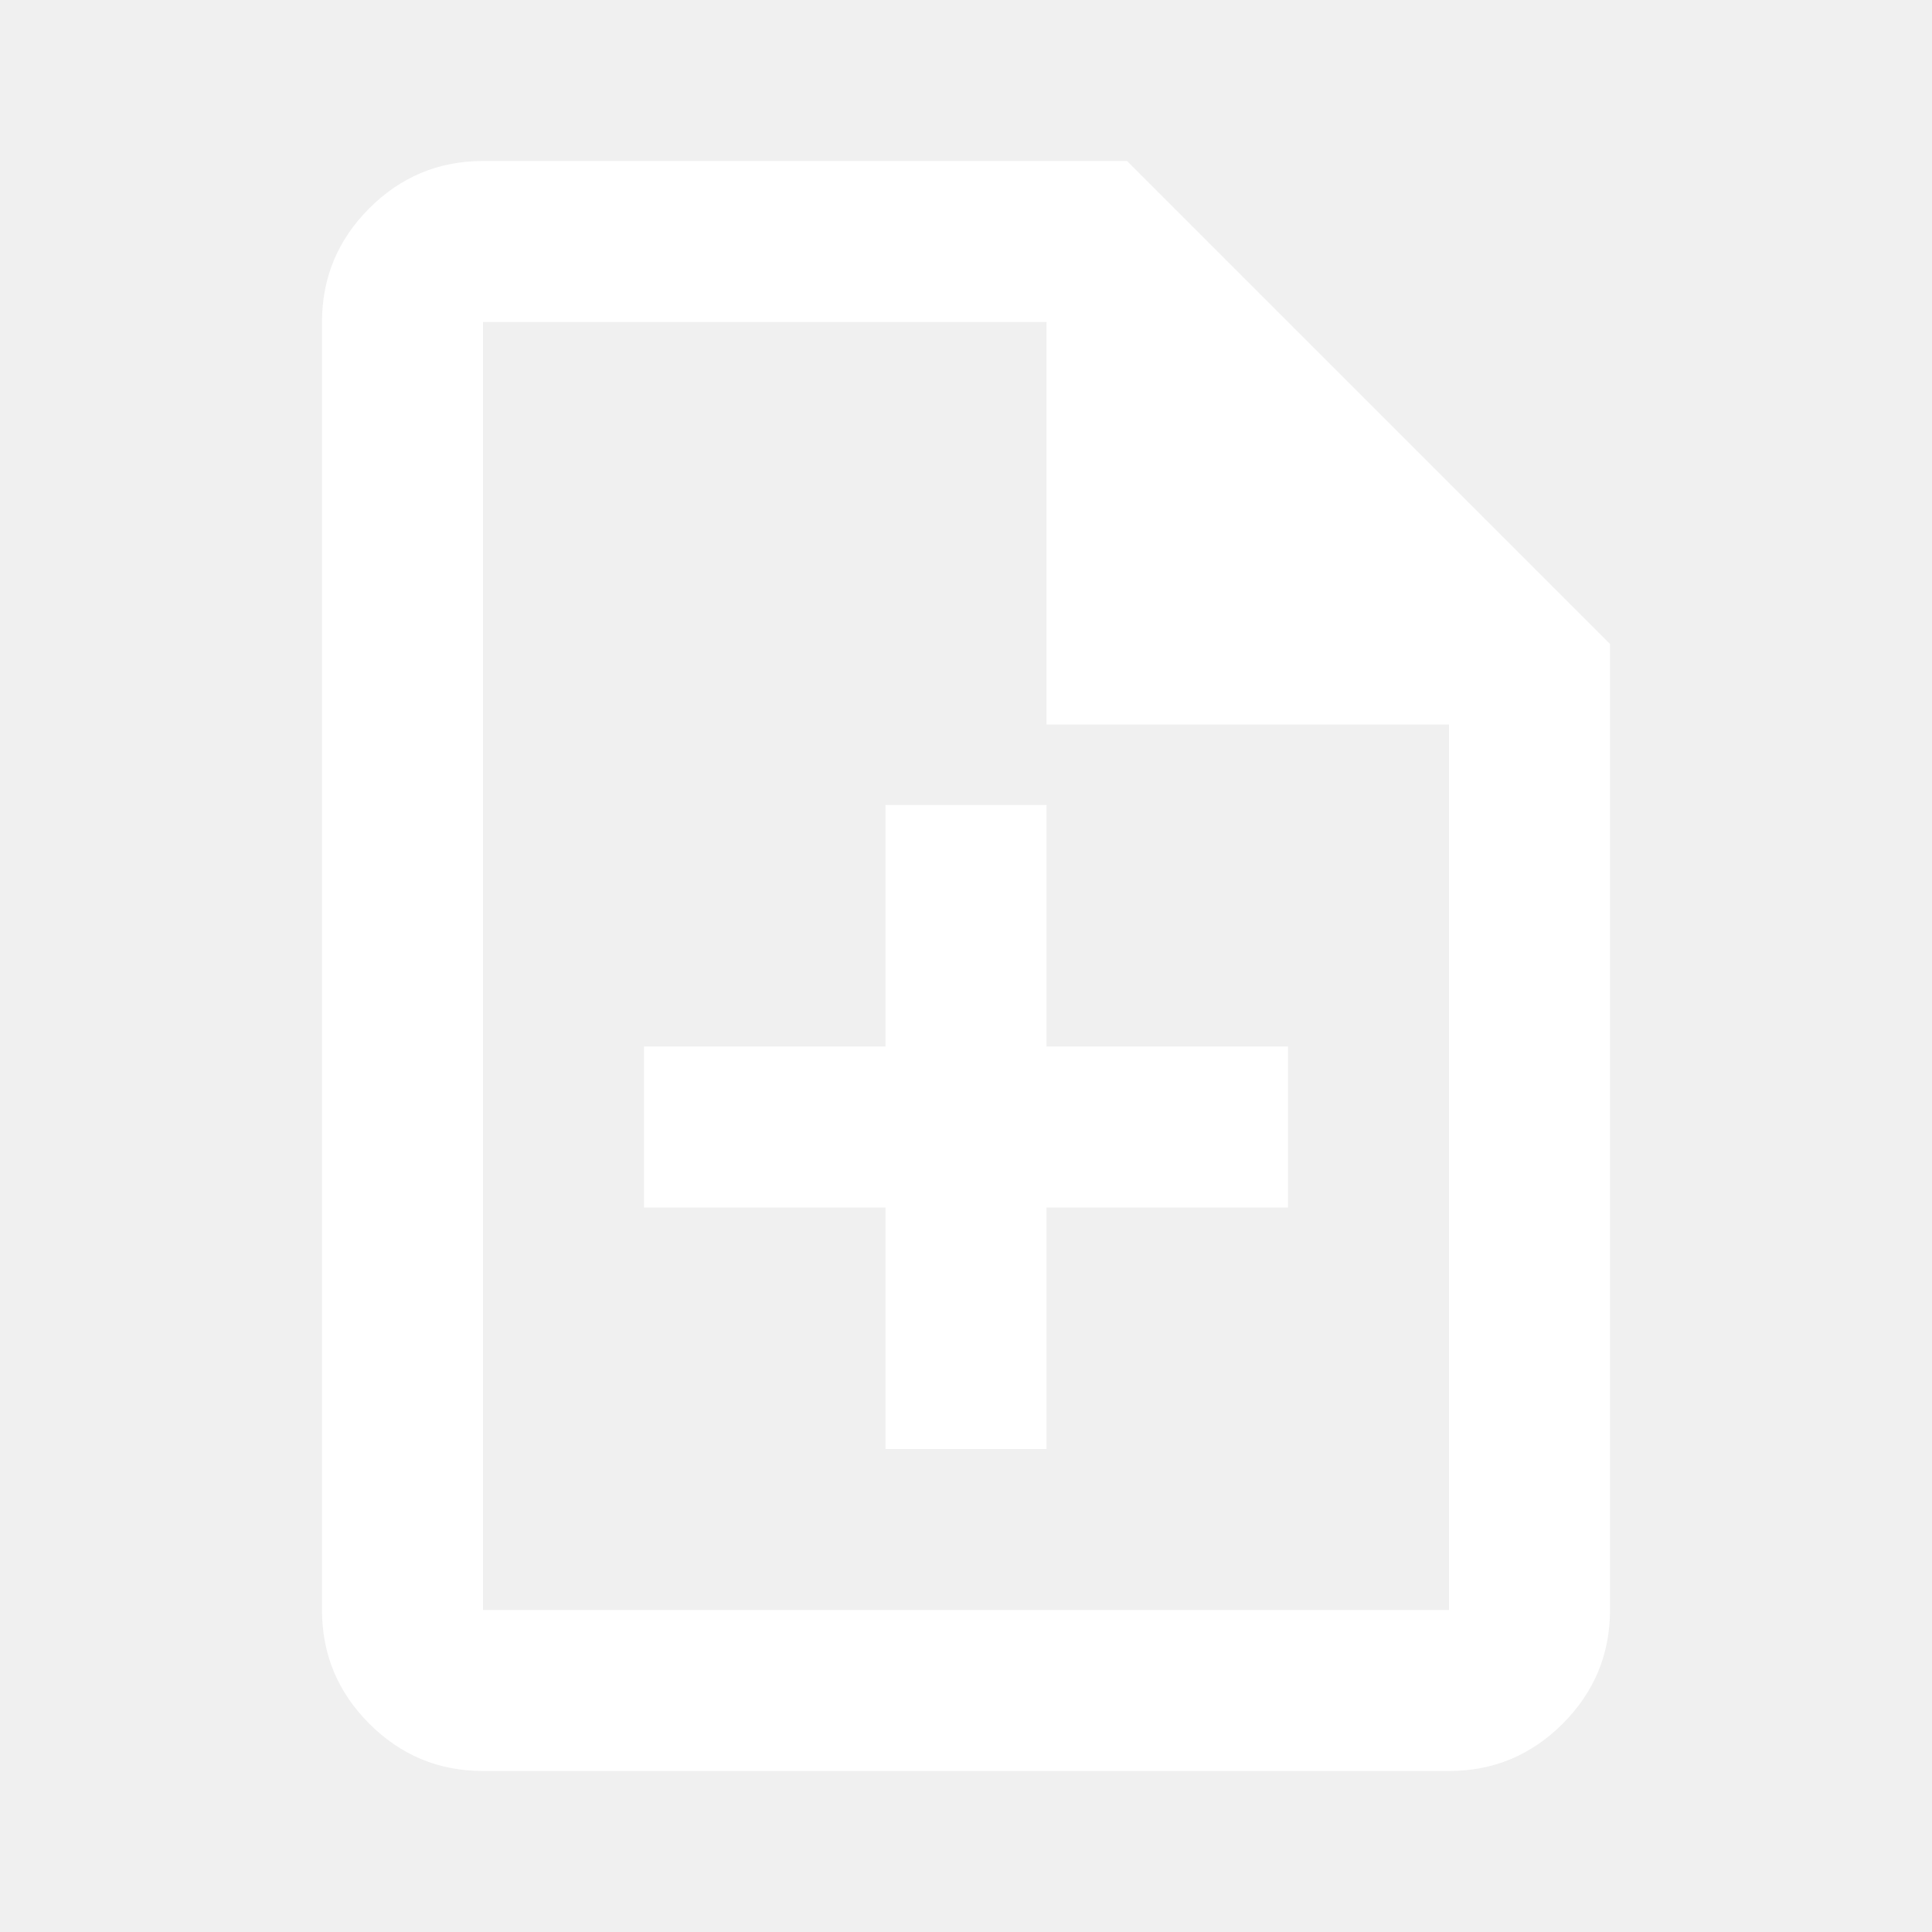
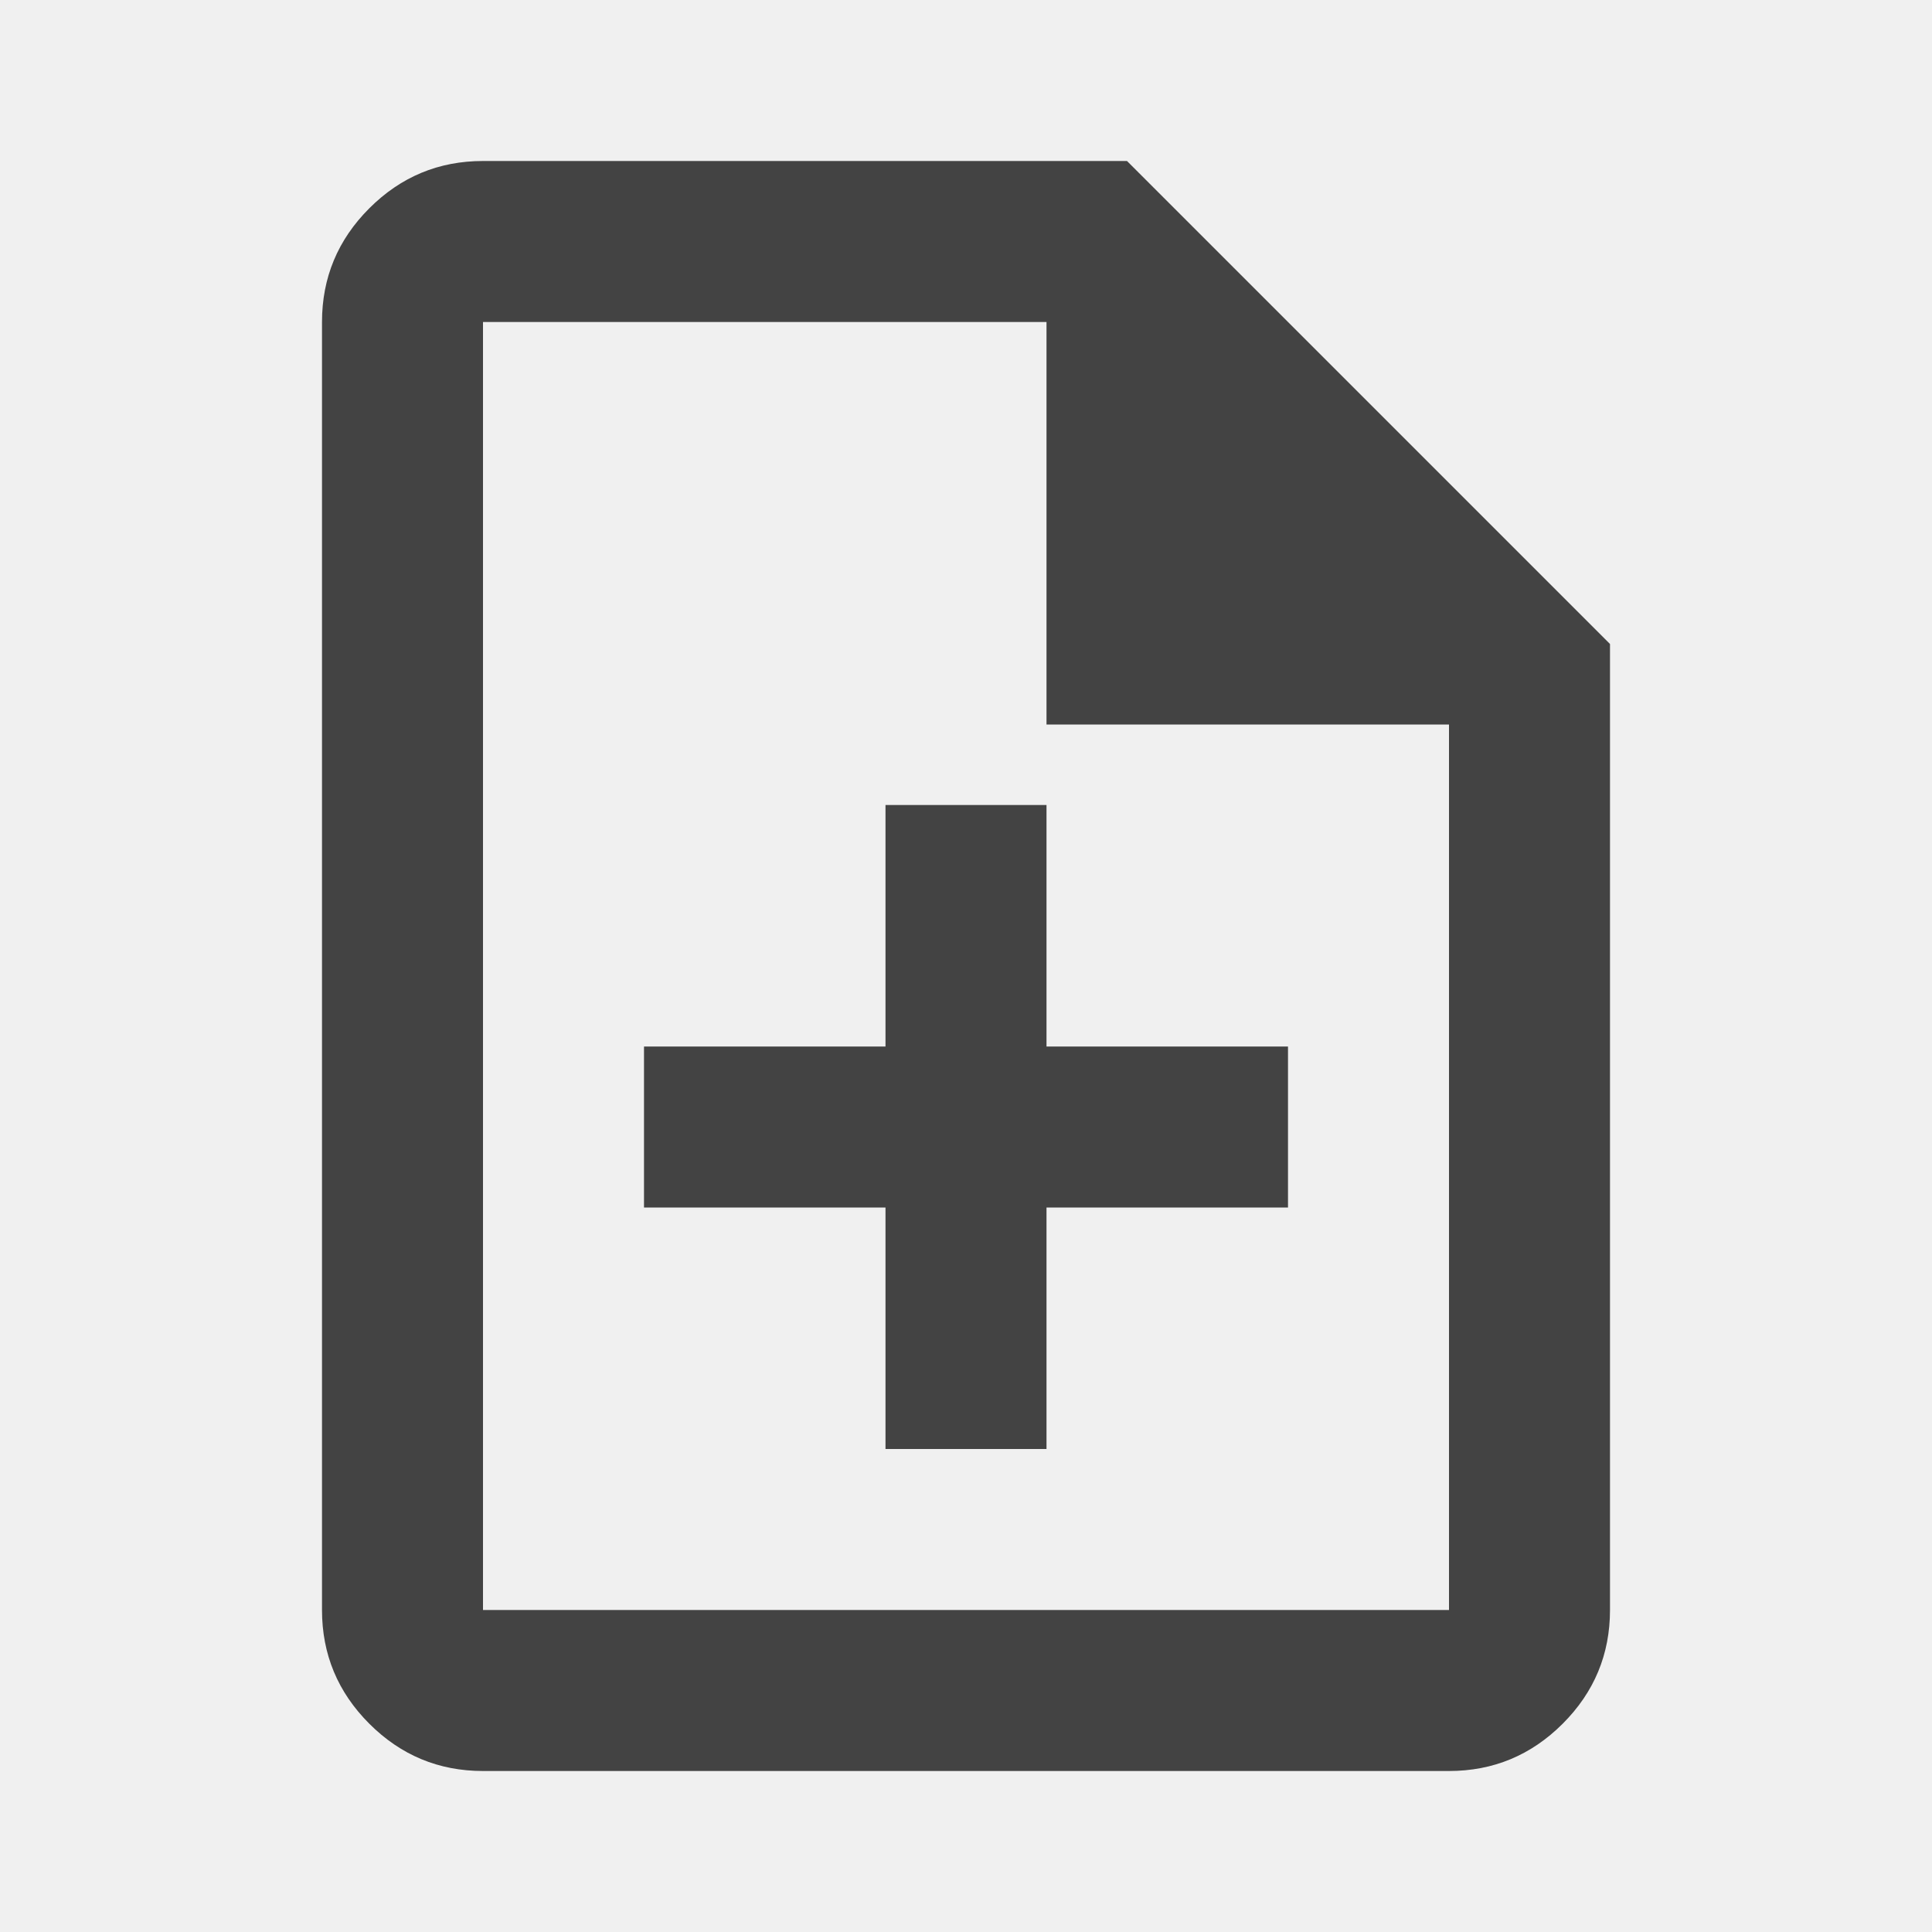
- <svg xmlns="http://www.w3.org/2000/svg" height="24px" viewBox="0 -960 960 960" width="24px" fill="#FFFFFF">
+ <svg xmlns="http://www.w3.org/2000/svg" height="24px" viewBox="0 -960 960 960" width="24px" fill="#434343">
  <path d="M440-240h80v-120h120v-80H520v-120h-80v120H320v80h120v120ZM240-80q-33 0-56.5-23.5T160-160v-640q0-33 23.5-56.5T240-880h320l240 240v480q0 33-23.5 56.5T720-80H240Zm280-520v-200H240v640h480v-440H520ZM240-800v200-200 640-640Z" />
</svg>
